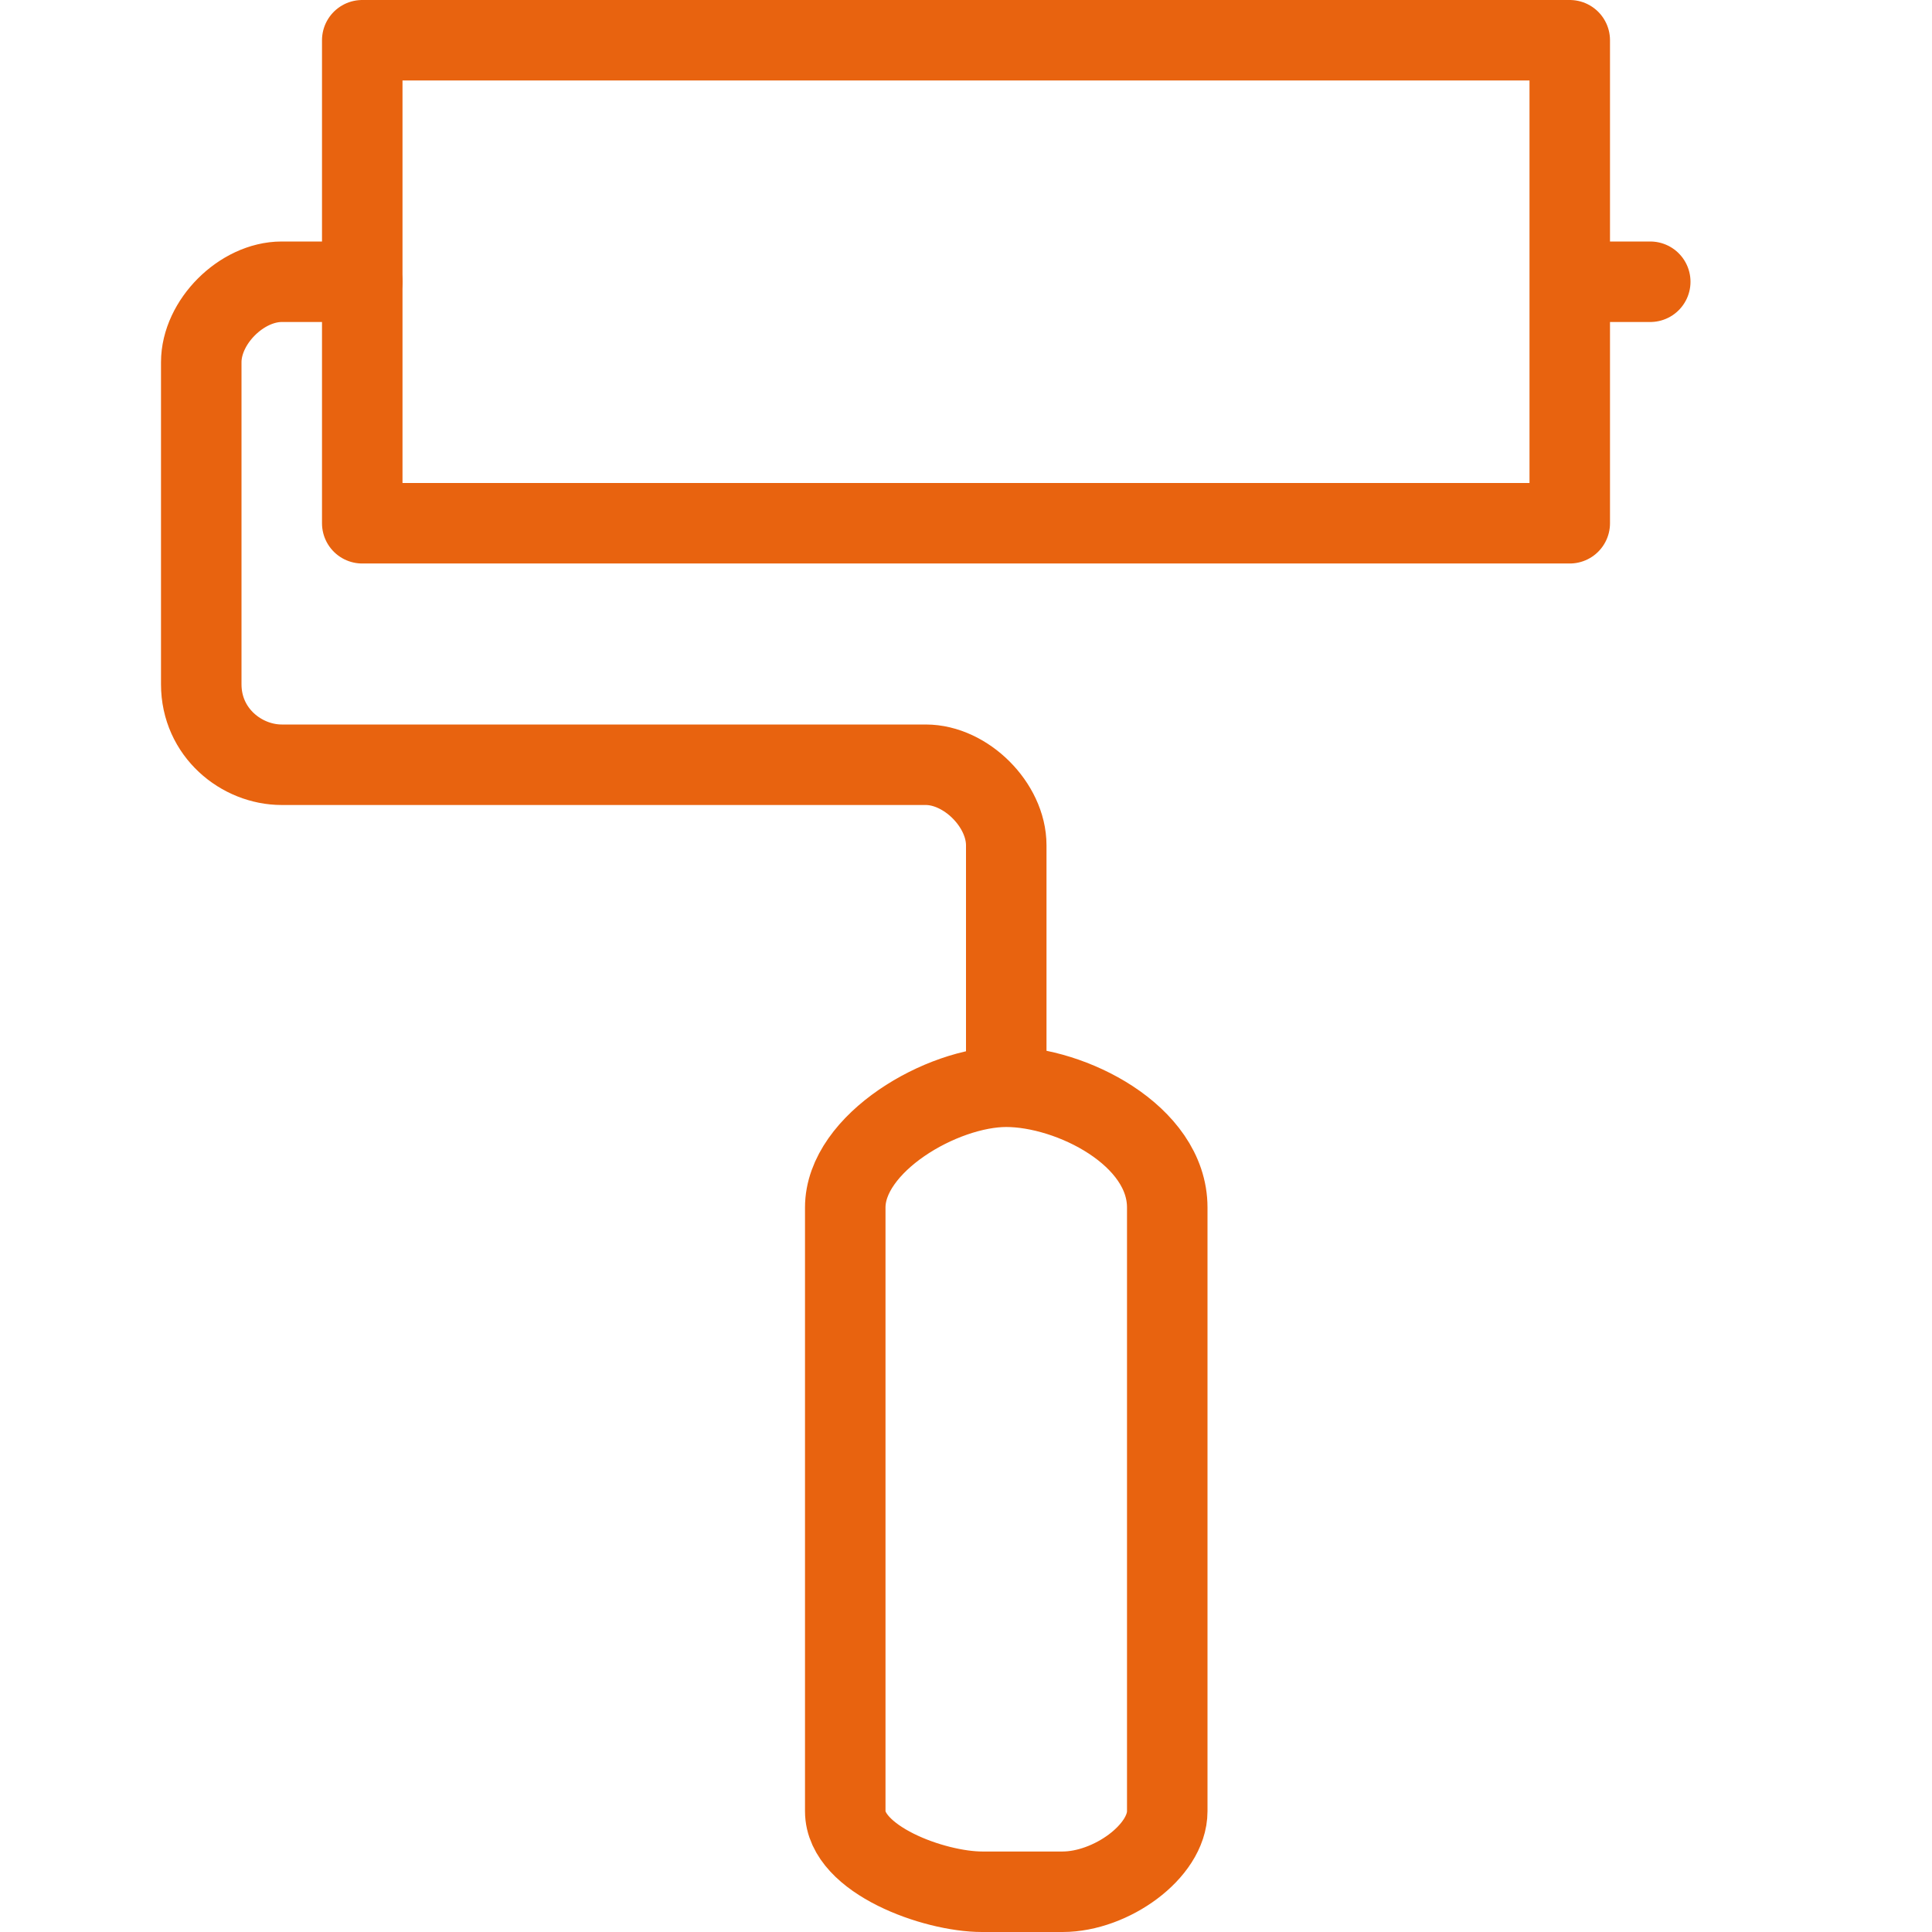
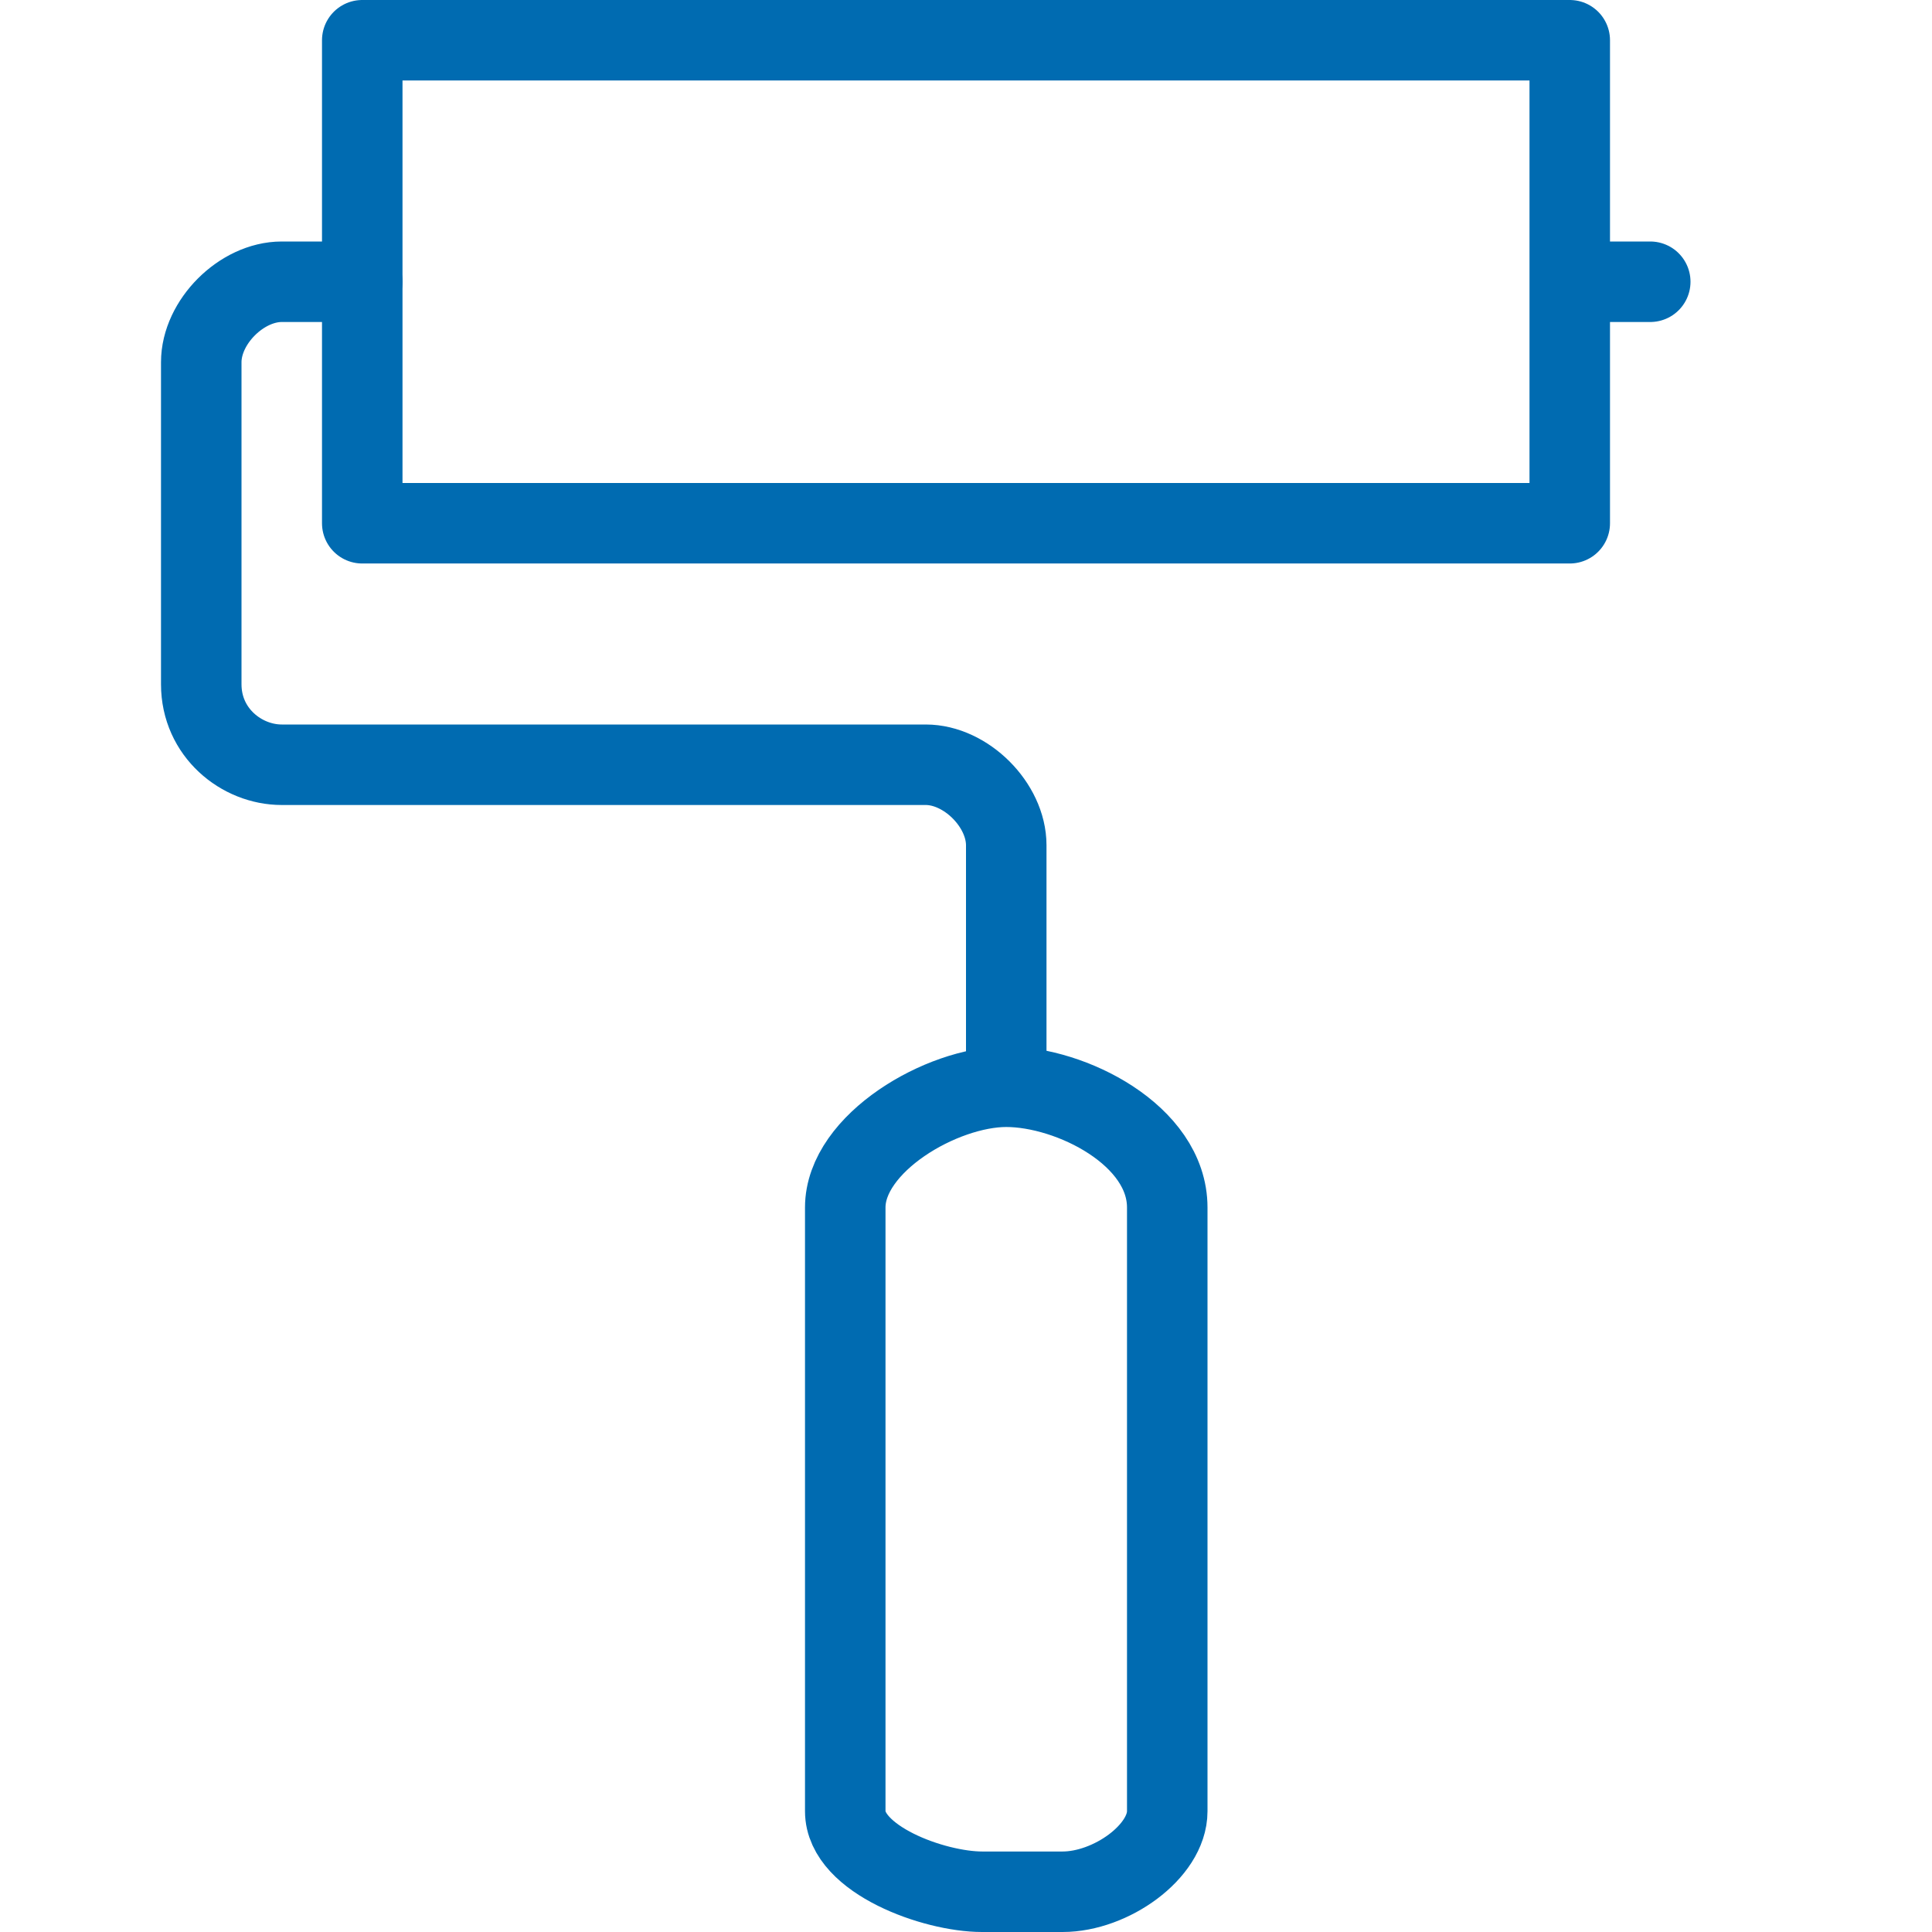
- <svg xmlns="http://www.w3.org/2000/svg" version="1.1" id="Capa_1" x="0px" y="0px" viewBox="-311 209 24 24" style="enable-background:new -311 209 24 24;" xml:space="preserve">
+ <svg xmlns="http://www.w3.org/2000/svg" version="1.1" id="Capa_1" x="0px" y="0px" viewBox="0 0 24 24" style="enable-background:new 0 0 24 24;" xml:space="preserve">
  <style type="text/css">
- 	.st0{fill:none;stroke:#E8630F;stroke-linecap:round;stroke-linejoin:round;stroke-miterlimit:10;}
+ 	.st0{fill:none;stroke:#006BB1;stroke-linecap:round;stroke-linejoin:round;stroke-miterlimit:10;}
</style>
  <g>
-     <path class="st0" d="M-298.5,222.5c-0.8,0-2,0.7-2,1.5v7.5c0,0.6,1.1,1,1.7,1h1c0.6,0,1.3-0.5,1.3-1V224   C-296.5,223.1-297.7,222.5-298.5,222.5z M-306.5,212.5h-1c-0.5,0-1,0.5-1,1v4c0,0.6,0.5,1,1,1h8c0.5,0,1,0.5,1,1v2.9" />
-     <path class="st0" d="M-306.5,209.5h15v6h-15V209.5z M-291.5,212.5h1" />
+     <path class="st0" d="M12.5,13.5c-0.8,0-2,0.7-2,1.5v7.5c0,0.6,1.1,1,1.7,1h1c0.6,0,1.3-0.5,1.3-1V15C14.5,14.1,13.3,13.5,12.5,13.5   z M4.5,3.5h-1c-0.5,0-1,0.5-1,1v4c0,0.6,0.5,1,1,1h8c0.5,0,1,0.5,1,1v2.9" />
+     <path class="st0" d="M4.5,0.5h15v6h-15V0.5z M19.5,3.5h1" />
  </g>
</svg>
